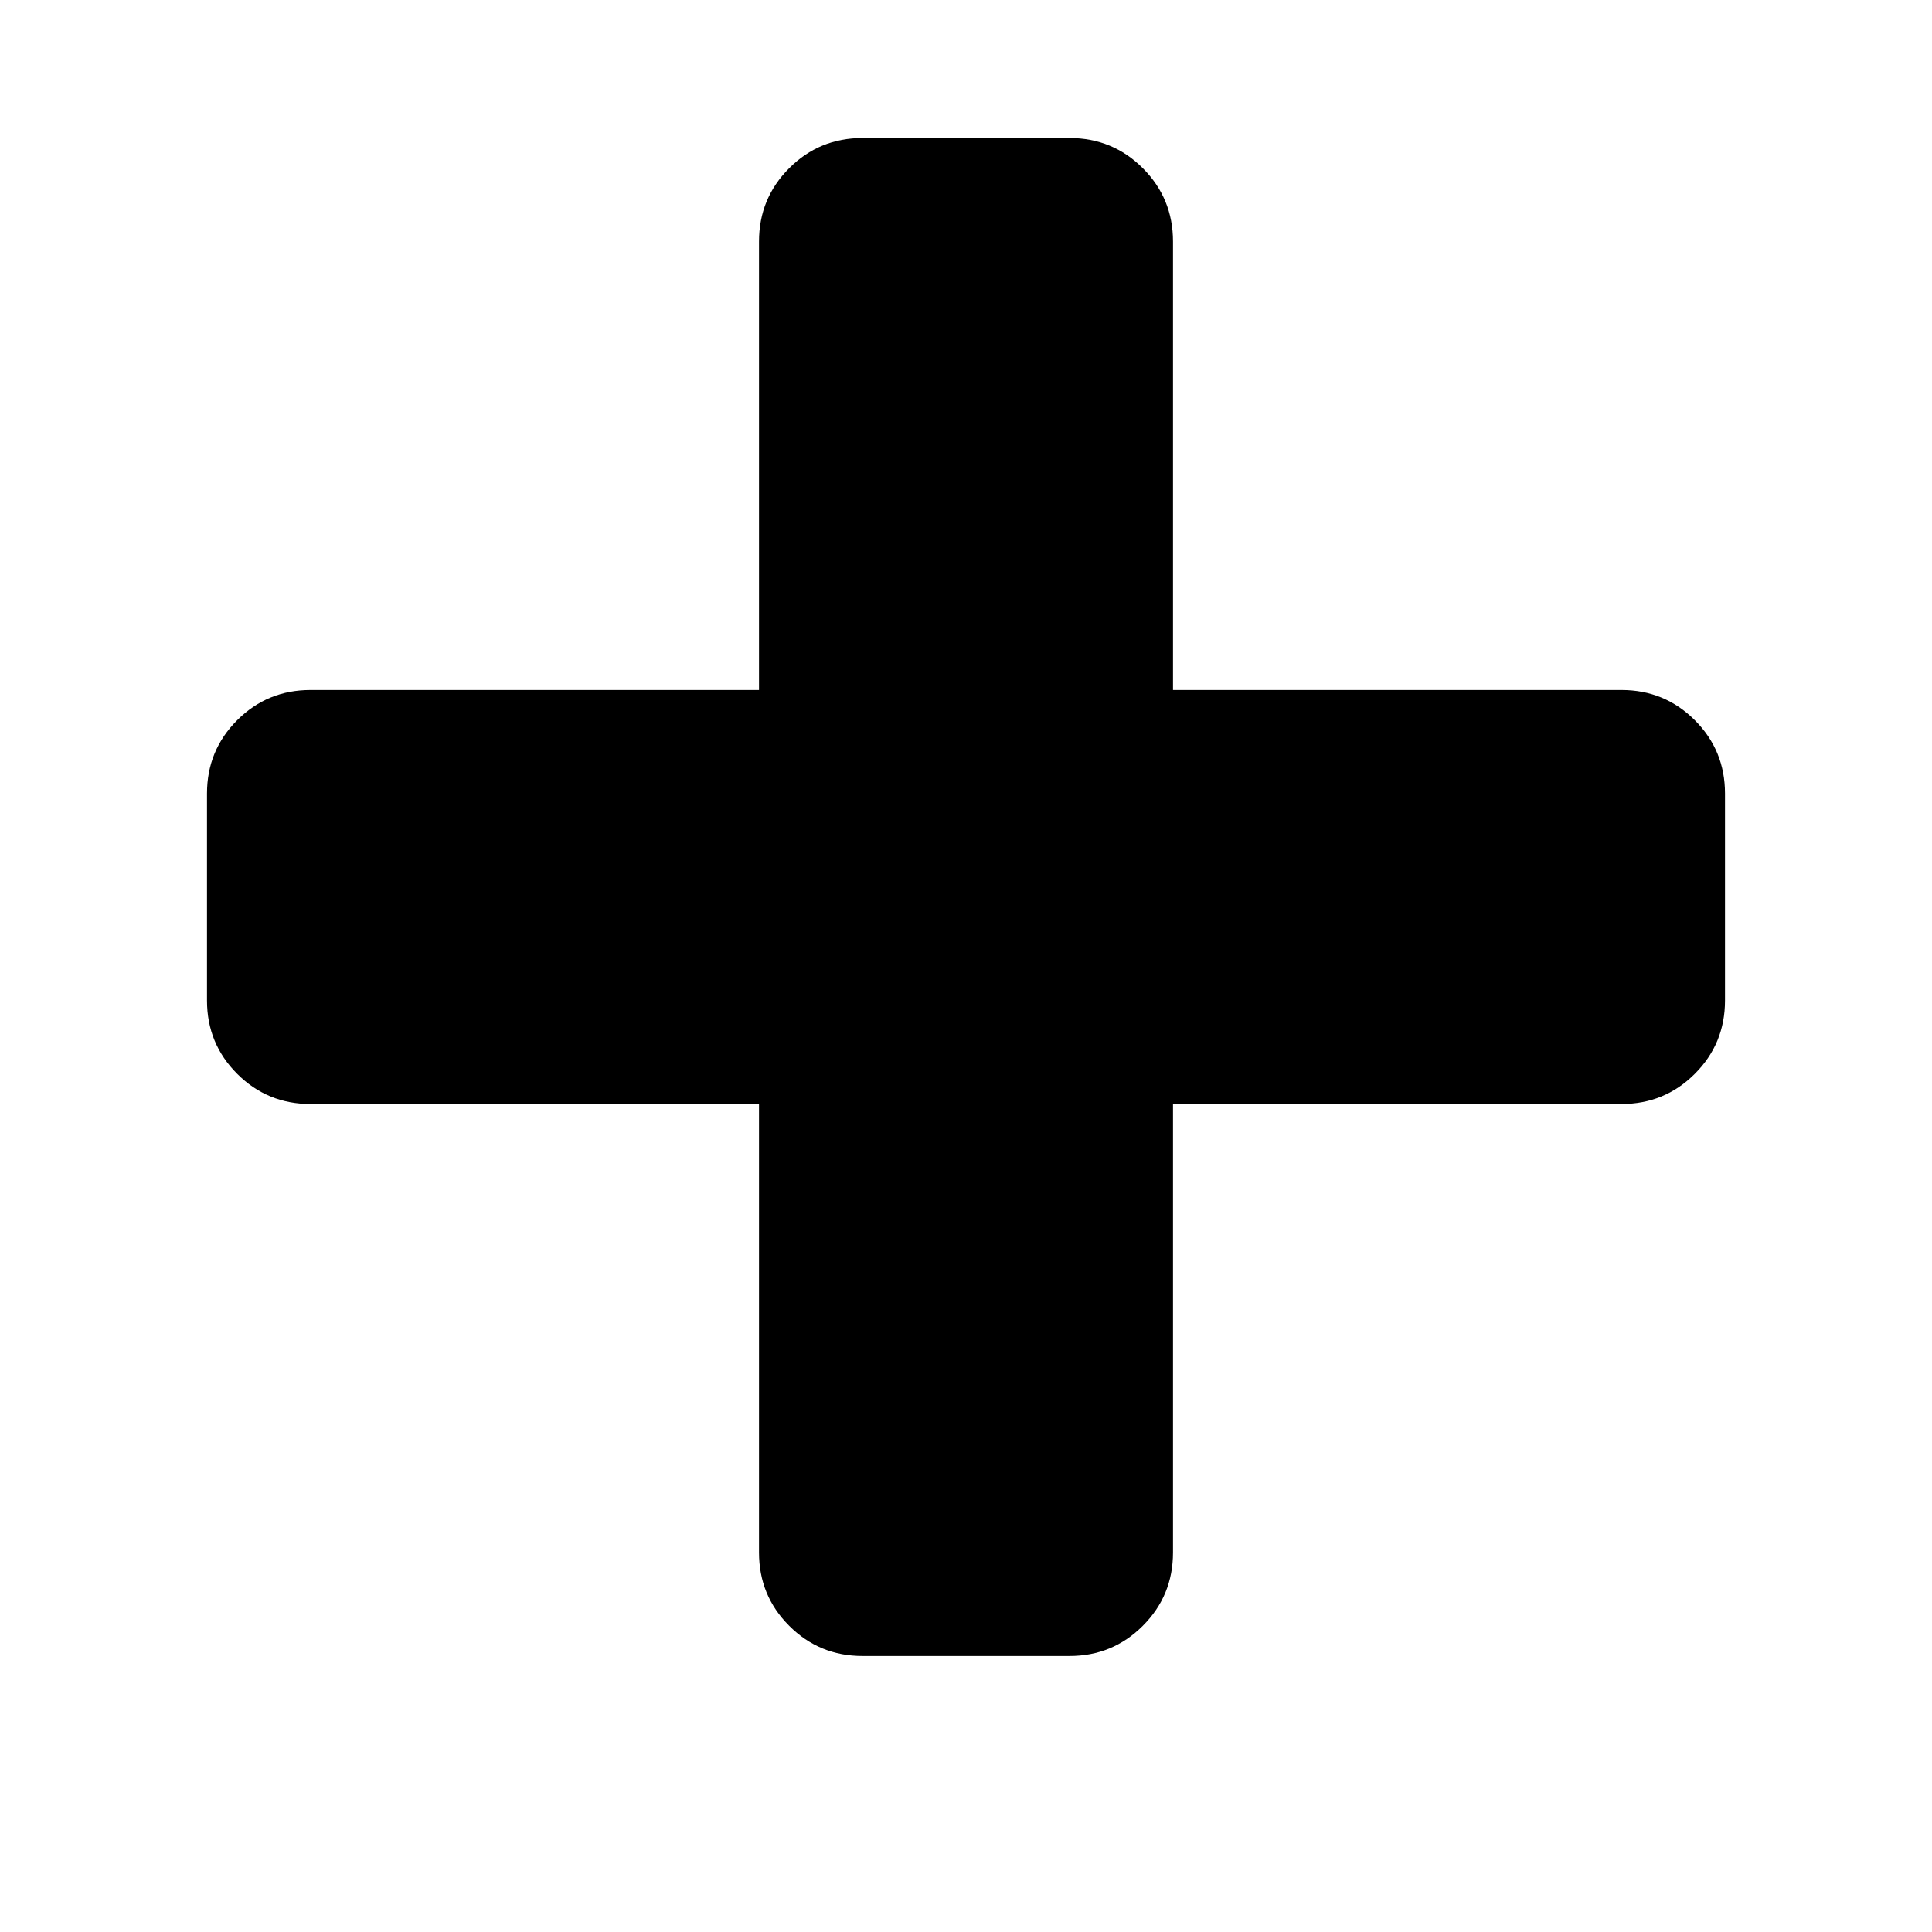
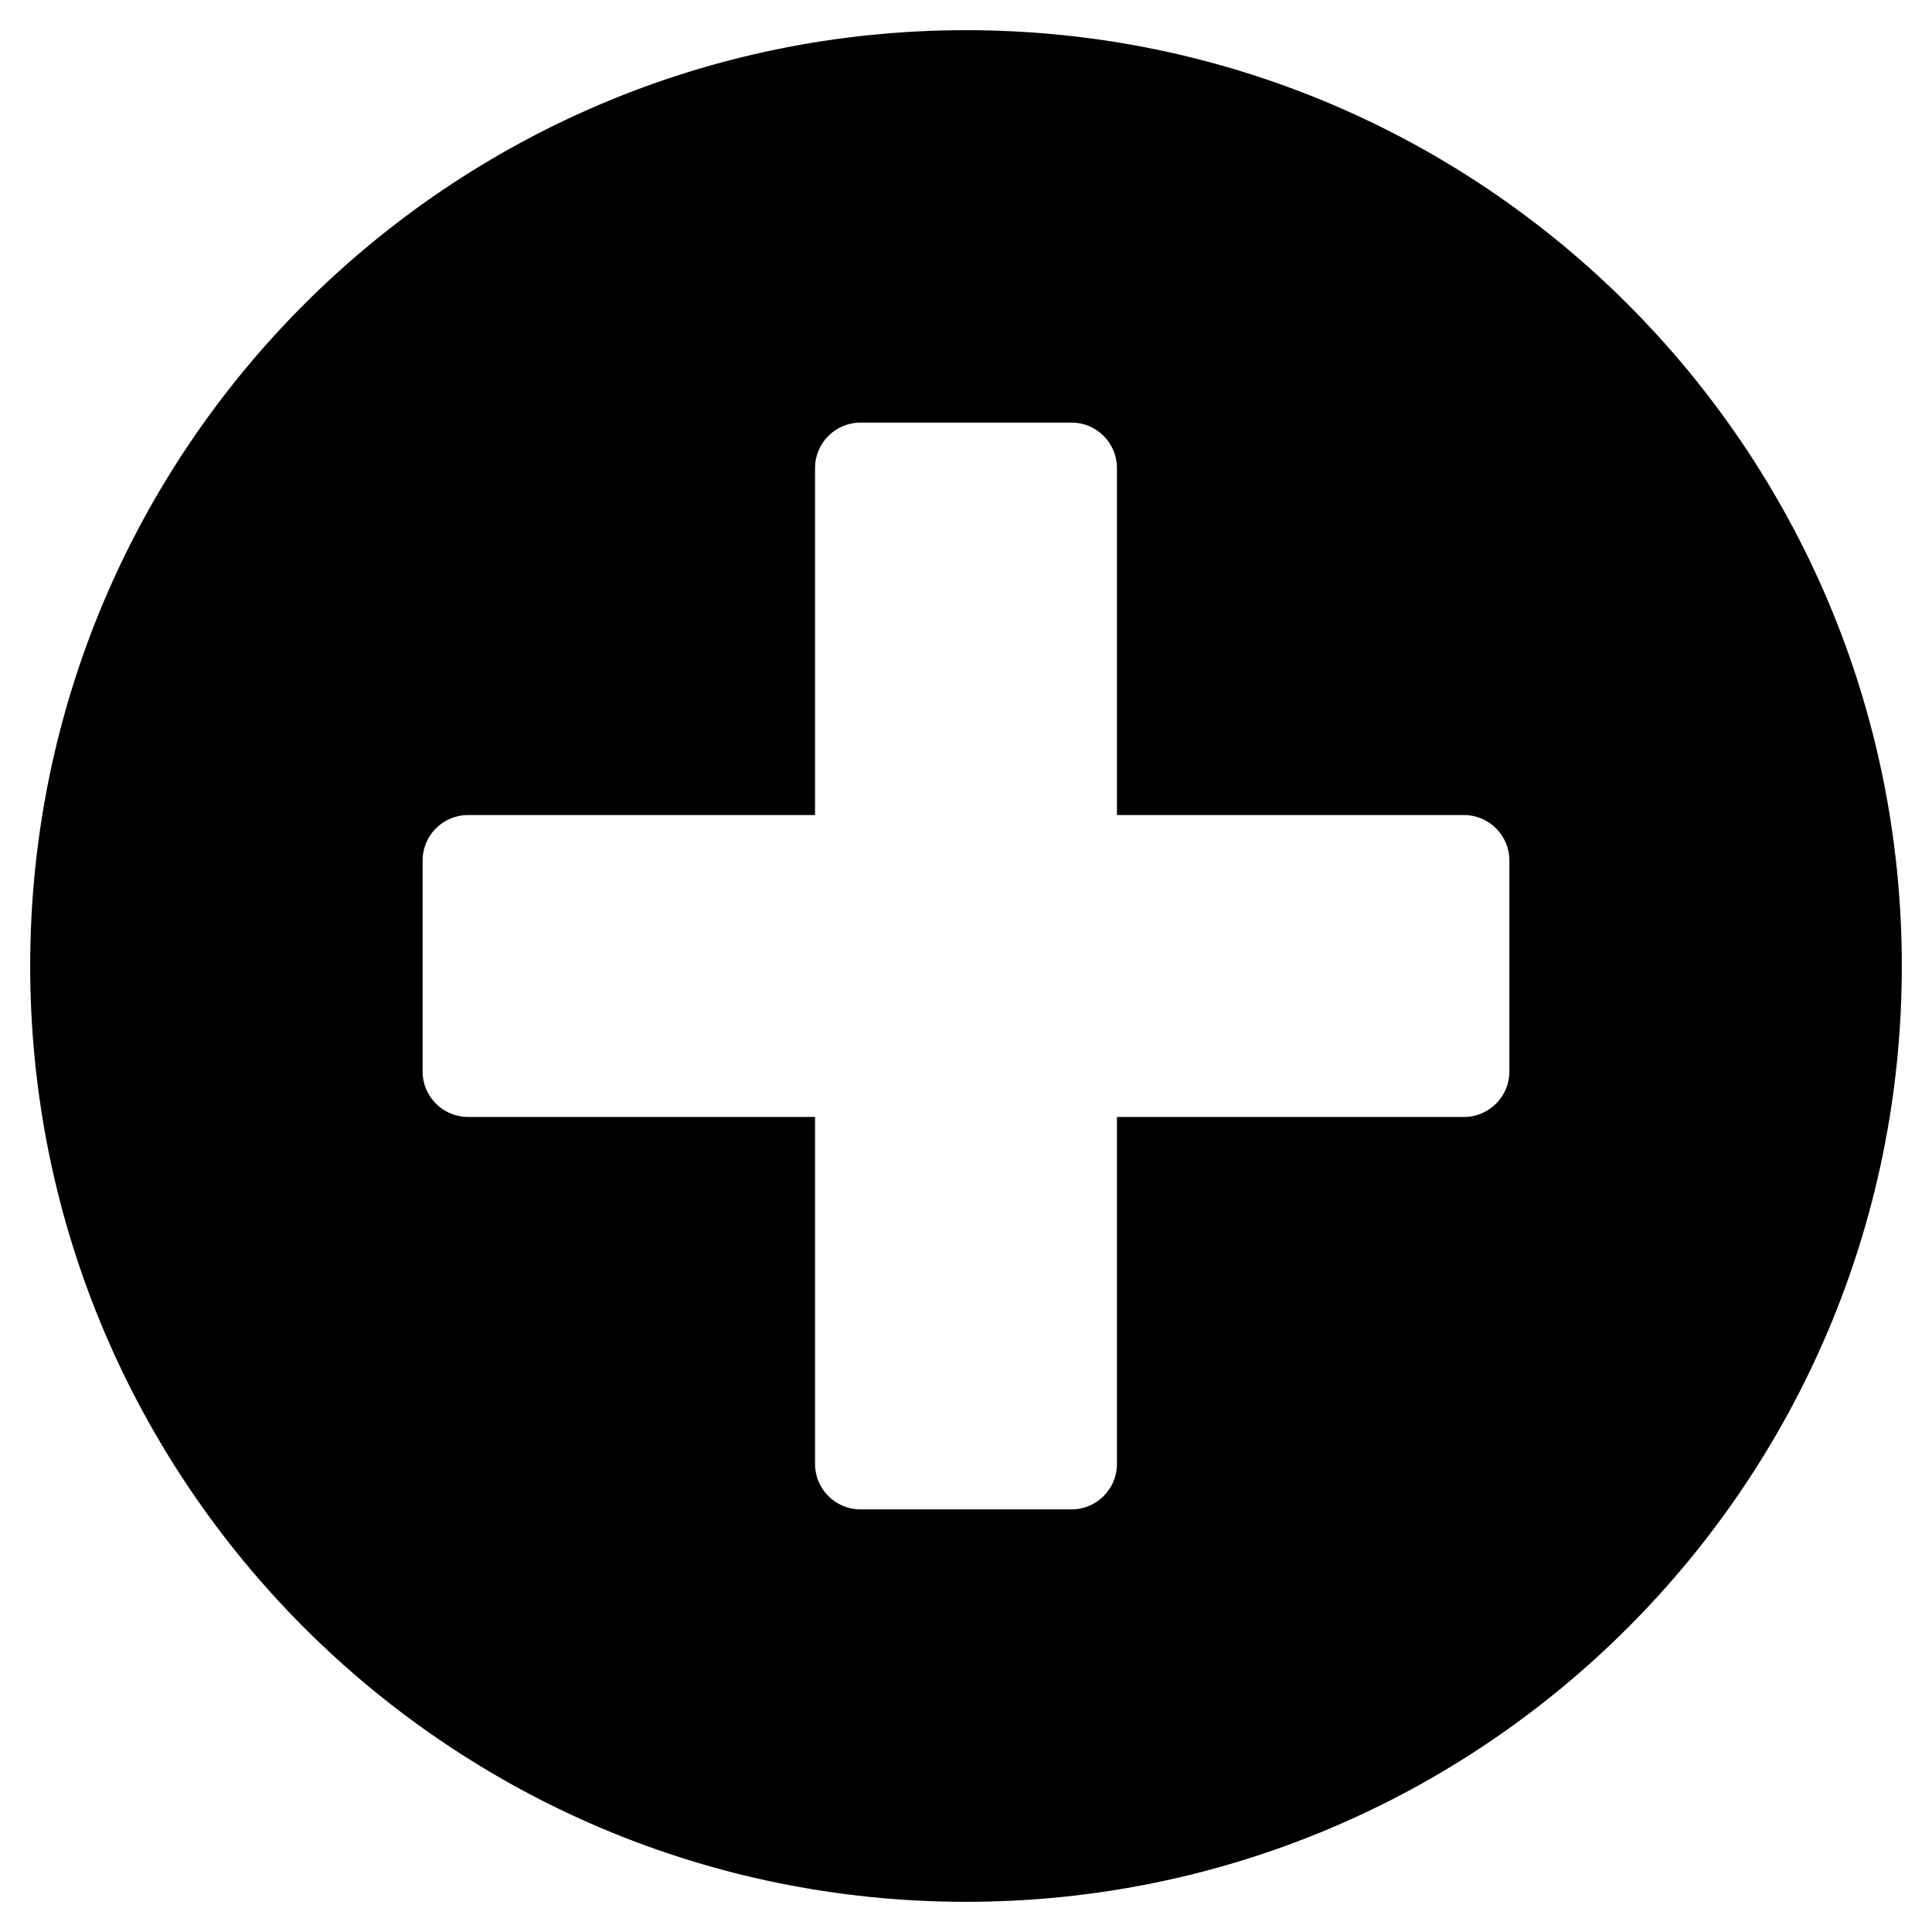
- <svg xmlns="http://www.w3.org/2000/svg" width="1792" height="1792" viewBox="0 0 1792 1792">
-   <path d="M1600 736v192q0 40-28 68t-68 28h-416v416q0 40-28 68t-68 28h-192q-40 0-68-28t-28-68v-416h-416q-40 0-68-28t-28-68v-192q0-40 28-68t68-28h416v-416q0-40 28-68t68-28h192q40 0 68 28t28 68v416h416q40 0 68 28t28 68z" />
+ <svg xmlns="http://www.w3.org/2000/svg" viewBox="0 0 512 512">
+   <path d="M256 8C119 8 8 119 8 256s111 248 248 248 248-111 248-248S393 8 256 8zm144 276c0 6.6-5.4 12-12 12h-92v92c0 6.6-5.4 12-12 12h-56c-6.6 0-12-5.4-12-12v-92h-92c-6.6 0-12-5.4-12-12v-56c0-6.6 5.4-12 12-12h92v-92c0-6.6 5.4-12 12-12h56c6.6 0 12 5.4 12 12v92h92c6.6 0 12 5.4 12 12v56z" />
</svg>
